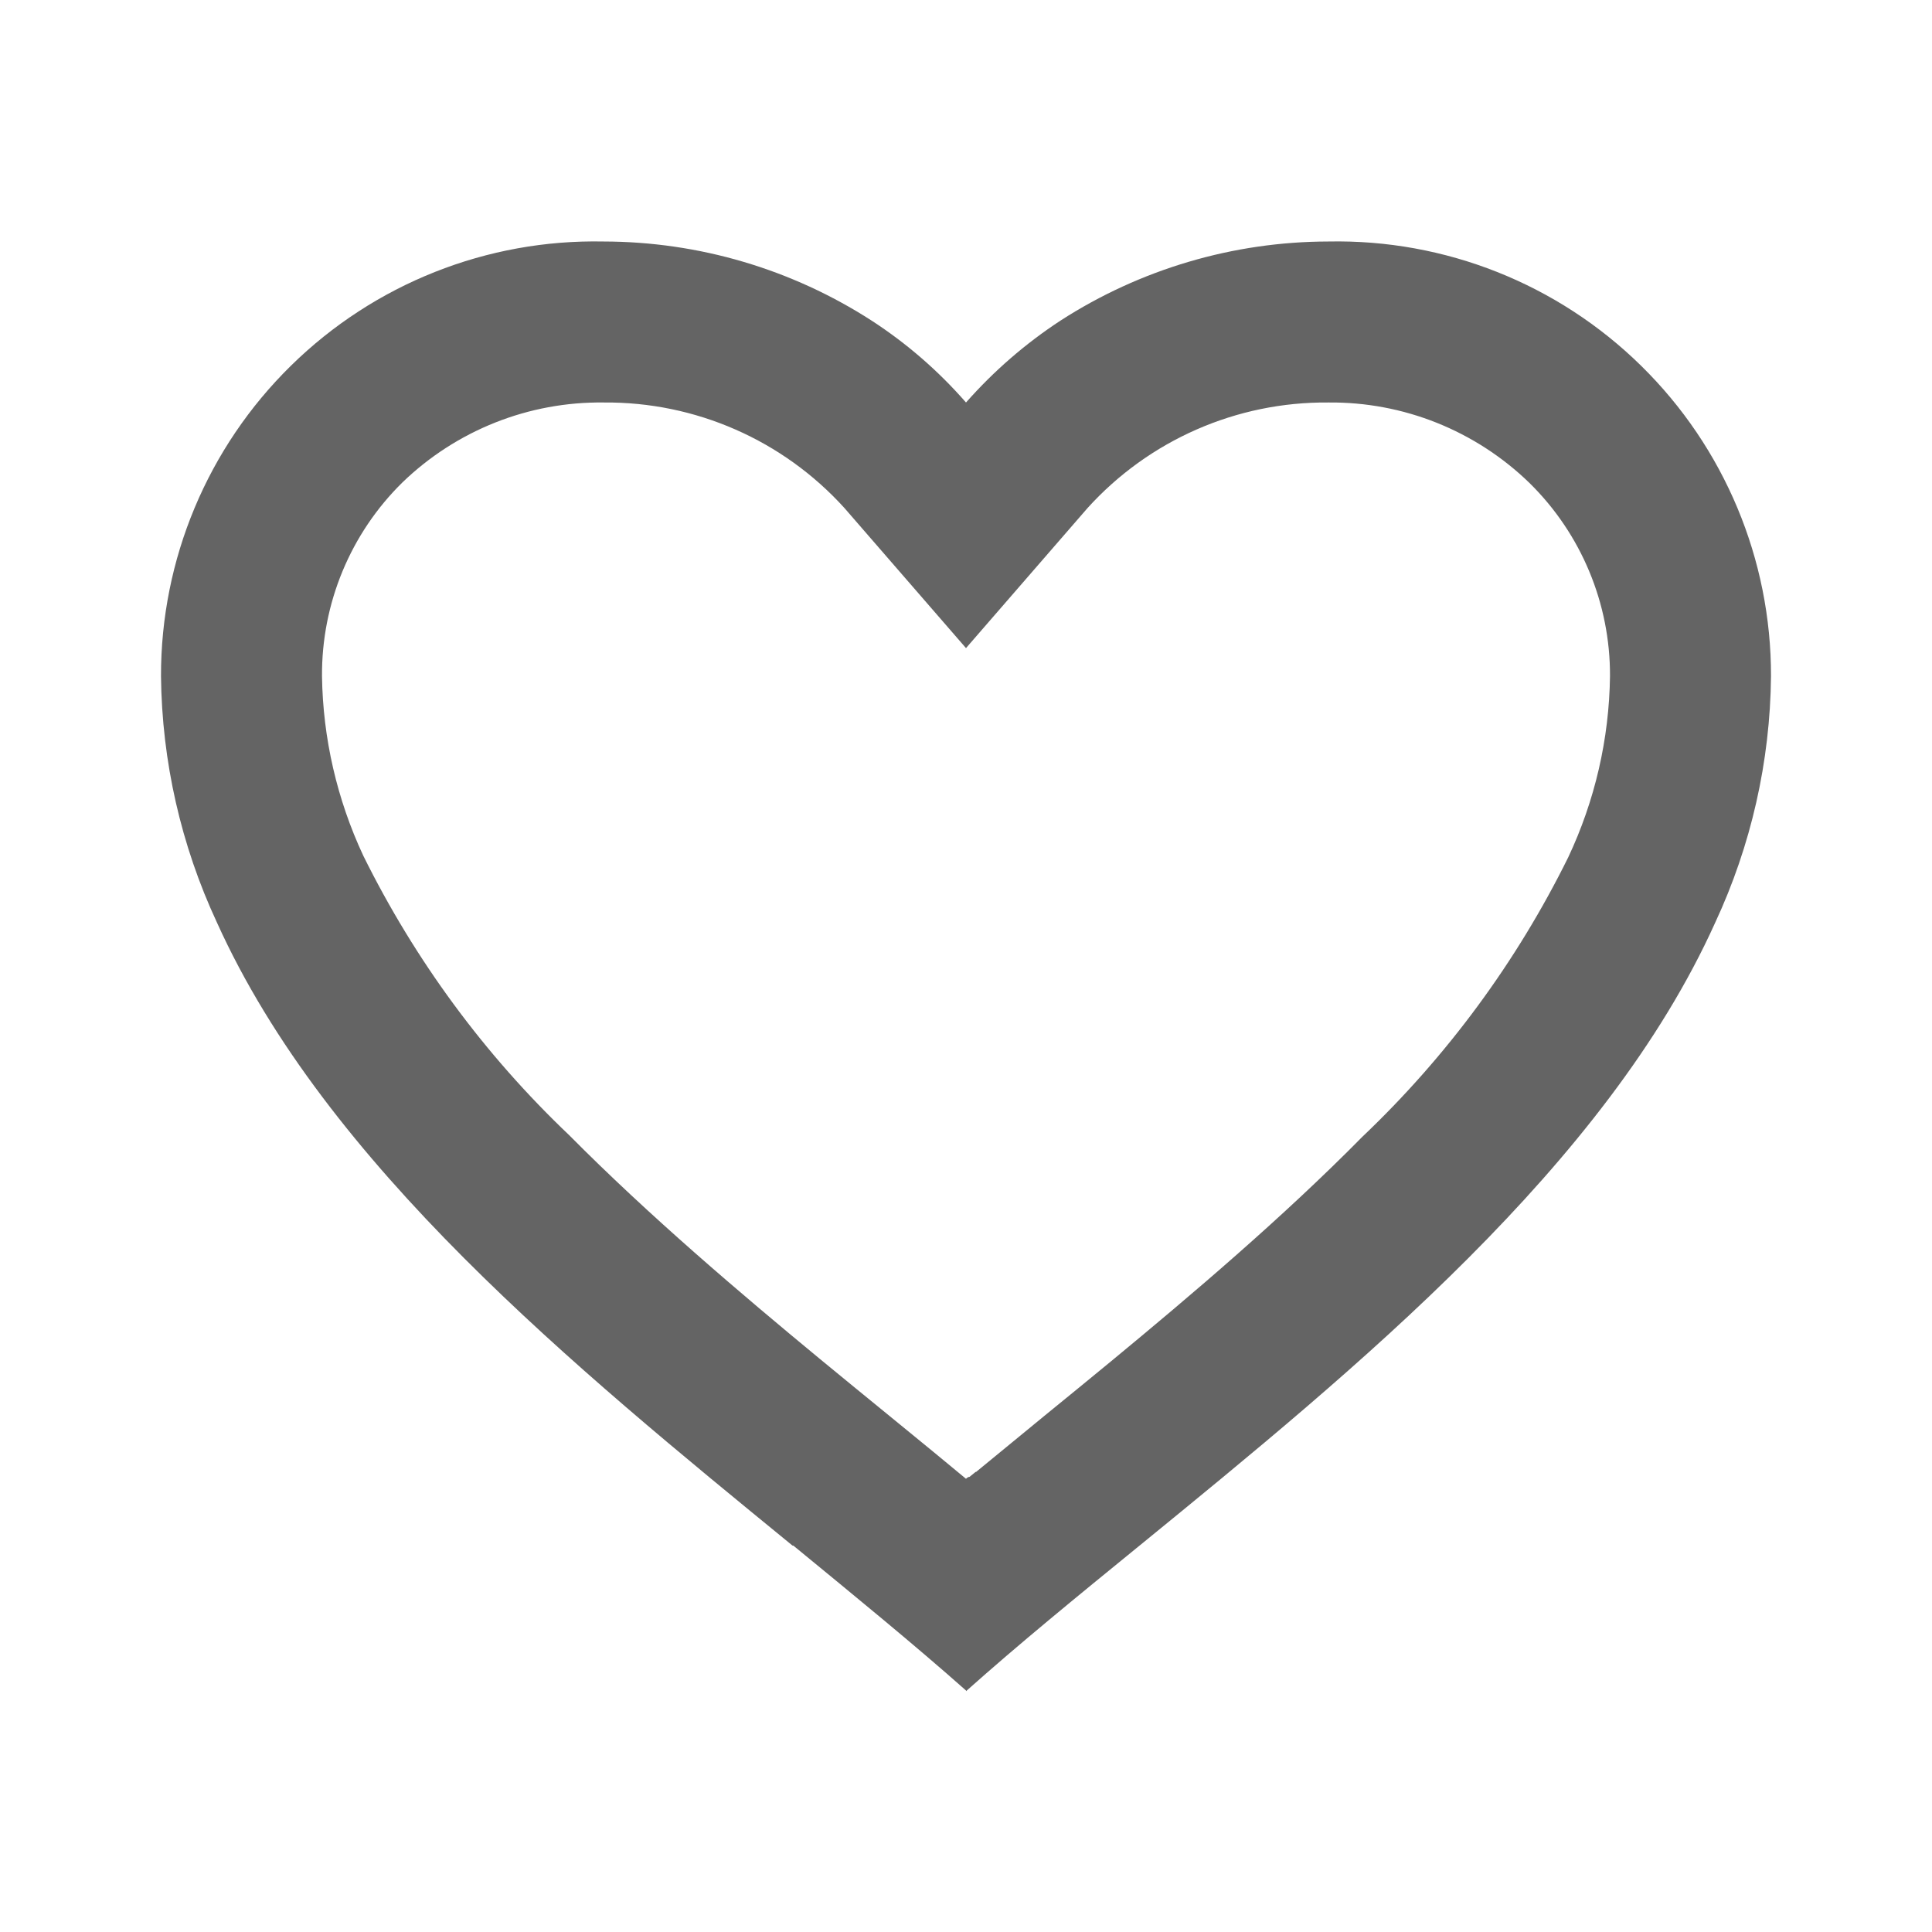
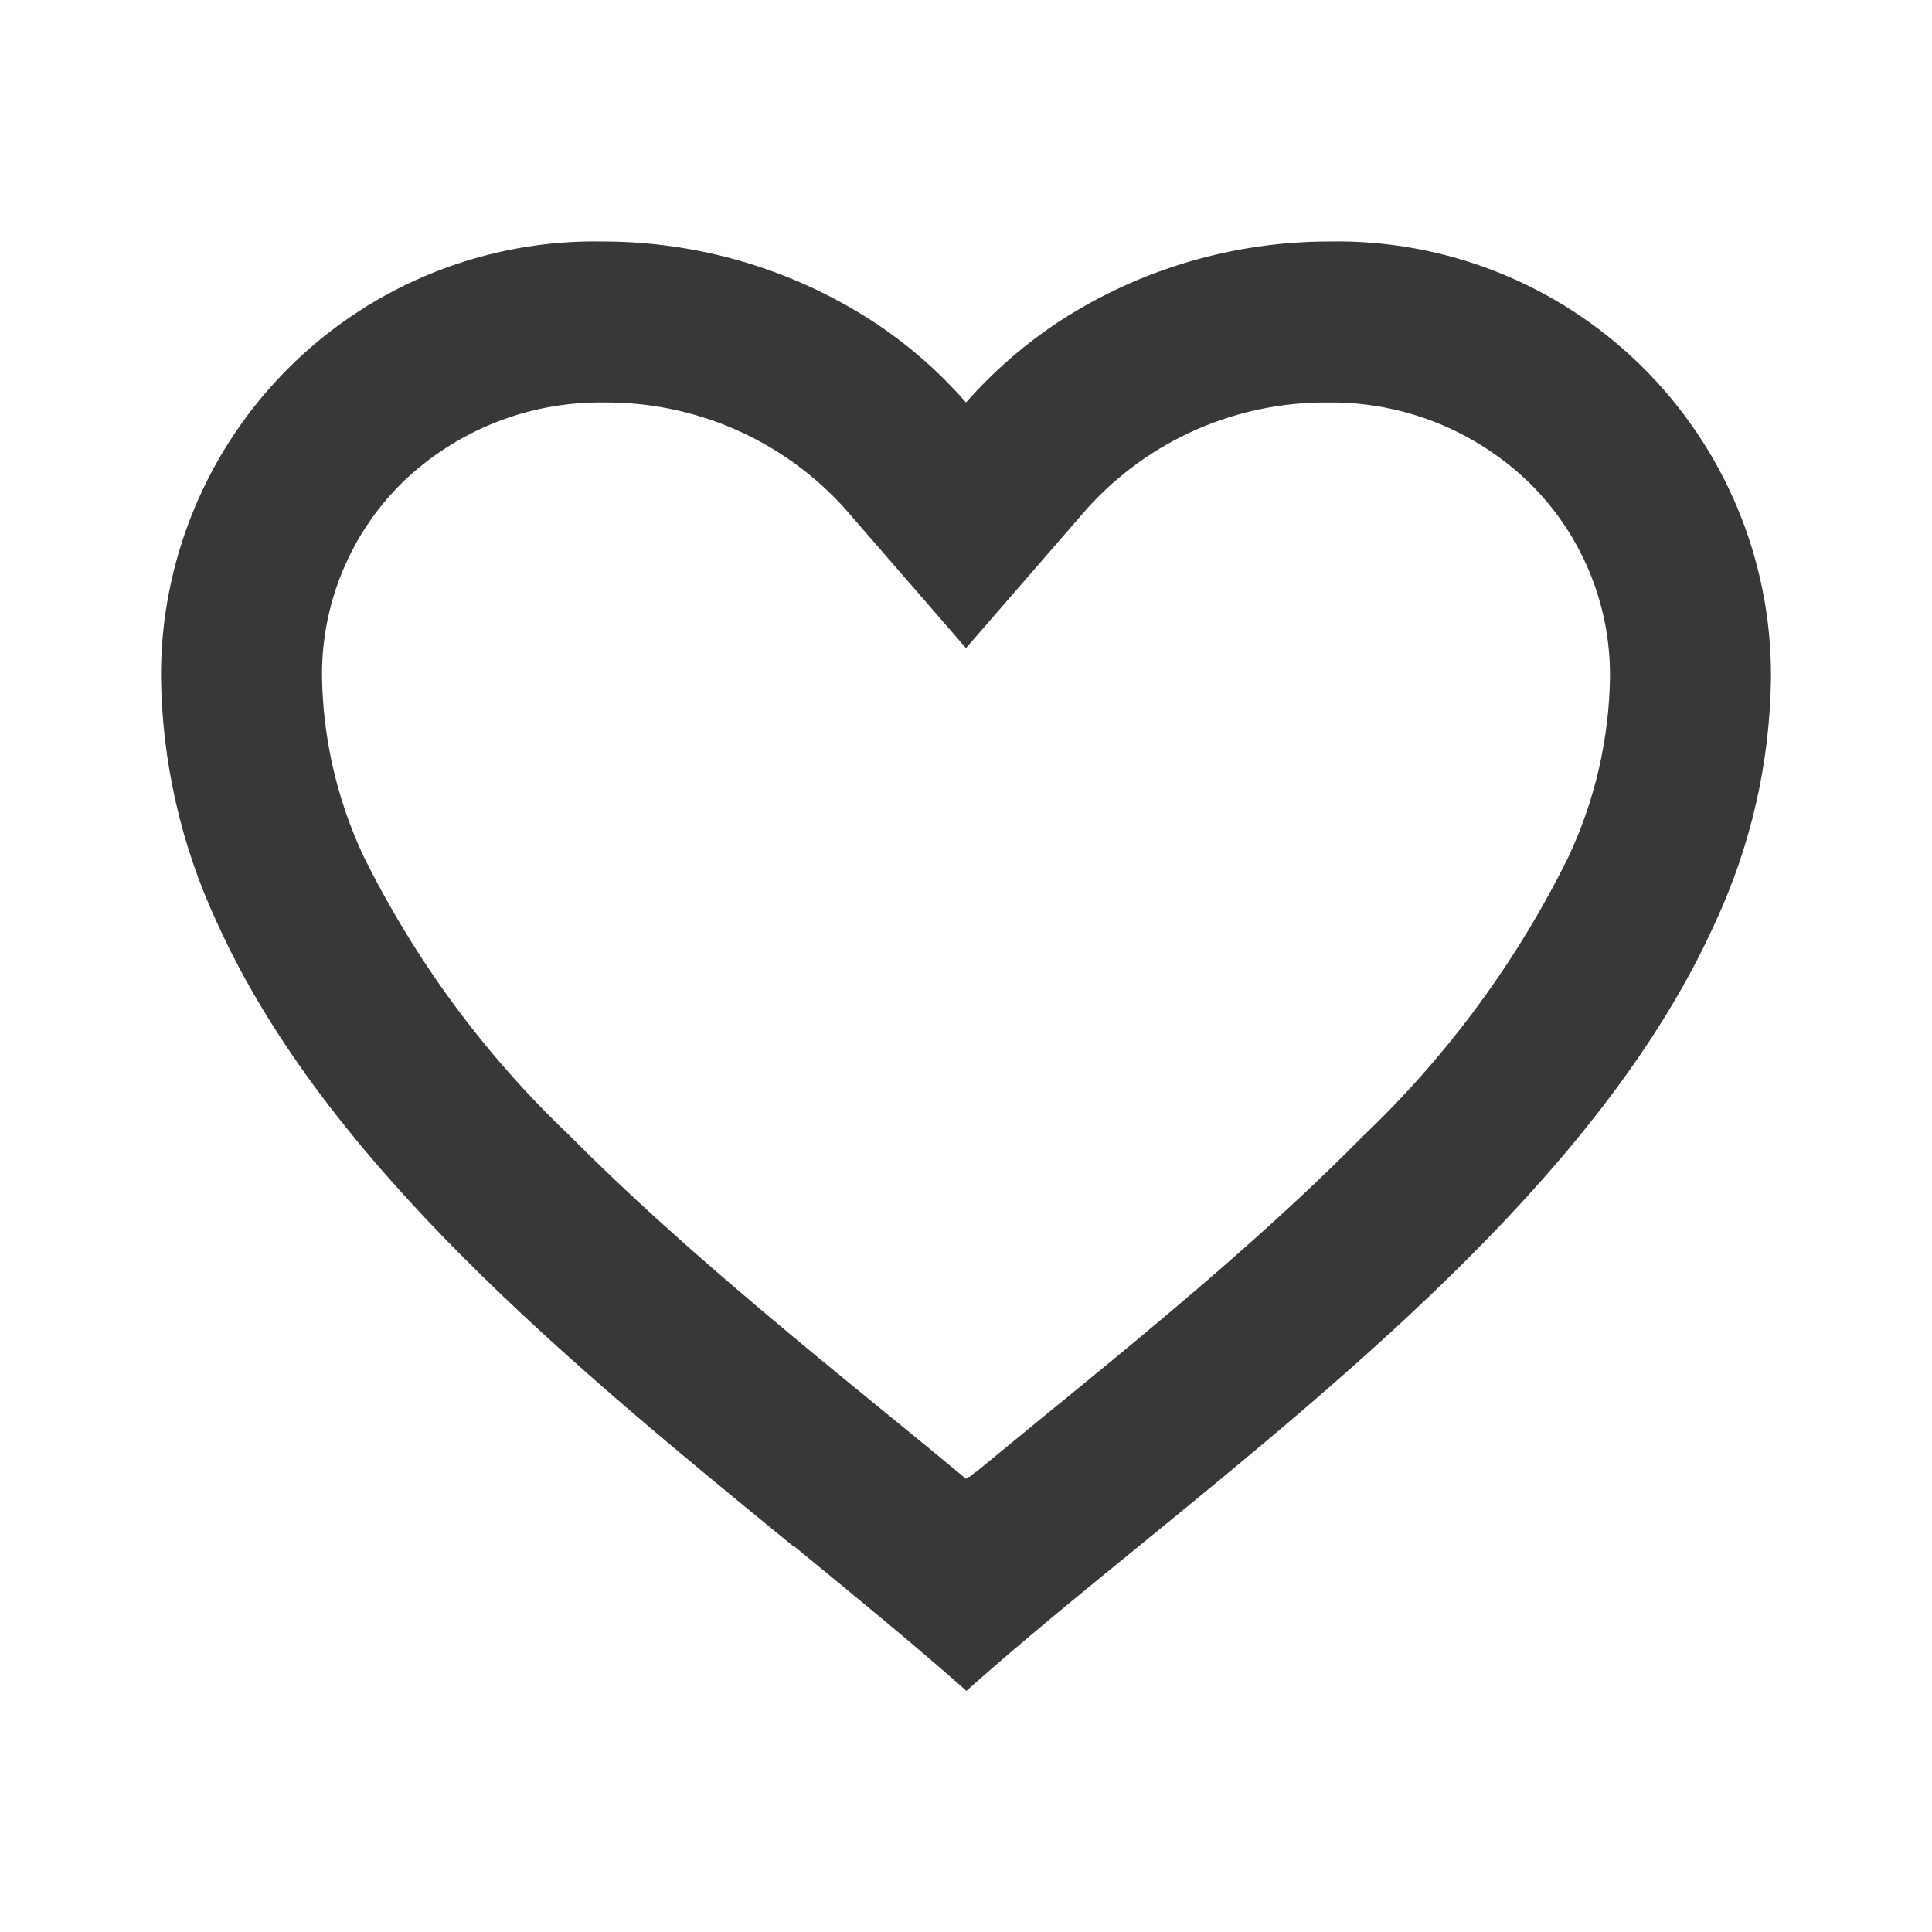
- <svg xmlns="http://www.w3.org/2000/svg" width="24" height="24" viewBox="0 0 24 24" fill="none">
+ <svg xmlns="http://www.w3.org/2000/svg" width="24" height="24" viewBox="0 0 24 24" fill="current">
  <g opacity="0.78">
-     <path d="M12 21C11.355 20.428 10.626 19.833 9.855 19.2H9.845C7.13 16.98 4.053 14.468 2.694 11.458C2.248 10.5 2.011 9.457 2 8.4C1.997 6.949 2.579 5.559 3.614 4.543C4.649 3.526 6.05 2.97 7.5 3C8.681 3.002 9.836 3.343 10.828 3.983C11.264 4.266 11.658 4.608 12 5C12.344 4.61 12.738 4.268 13.173 3.983C14.165 3.343 15.32 3.002 16.5 3C17.95 2.97 19.351 3.526 20.386 4.543C21.421 5.559 22.003 6.949 22 8.4C21.99 9.459 21.753 10.503 21.306 11.463C19.947 14.473 16.871 16.984 14.156 19.2L14.146 19.208C13.374 19.837 12.646 20.432 12.001 21.008L12 21ZM7.5 5C6.569 4.988 5.67 5.345 5 5.992C4.354 6.626 3.994 7.495 4 8.4C4.011 9.17 4.186 9.93 4.512 10.628C5.154 11.927 6.019 13.102 7.069 14.1C8.06 15.1 9.2 16.068 10.186 16.882C10.459 17.107 10.737 17.334 11.015 17.561L11.19 17.704C11.457 17.922 11.733 18.148 12 18.37L12.013 18.358L12.019 18.353H12.025L12.034 18.346H12.039H12.044L12.062 18.331L12.103 18.298L12.11 18.292L12.121 18.284H12.127L12.136 18.276L12.8 17.731L12.974 17.588C13.255 17.359 13.533 17.132 13.806 16.907C14.792 16.093 15.933 15.126 16.924 14.121C17.974 13.123 18.84 11.948 19.481 10.65C19.813 9.946 19.99 9.178 20 8.4C20.004 7.498 19.643 6.632 19 6C18.331 5.35 17.433 4.99 16.5 5C15.362 4.99 14.274 5.467 13.51 6.311L12 8.051L10.49 6.311C9.726 5.467 8.638 4.99 7.5 5Z" fill="#393939" />
+     <path d="M12 21C11.355 20.428 10.626 19.833 9.855 19.2H9.845C7.13 16.98 4.053 14.468 2.694 11.458C2.248 10.5 2.011 9.457 2 8.4C1.997 6.949 2.579 5.559 3.614 4.543C4.649 3.526 6.05 2.97 7.5 3C8.681 3.002 9.836 3.343 10.828 3.983C11.264 4.266 11.658 4.608 12 5C12.344 4.61 12.738 4.268 13.173 3.983C14.165 3.343 15.32 3.002 16.5 3C17.95 2.97 19.351 3.526 20.386 4.543C21.421 5.559 22.003 6.949 22 8.4C21.99 9.459 21.753 10.503 21.306 11.463C19.947 14.473 16.871 16.984 14.156 19.2L14.146 19.208C13.374 19.837 12.646 20.432 12.001 21.008L12 21ZM7.5 5C6.569 4.988 5.67 5.345 5 5.992C4.354 6.626 3.994 7.495 4 8.4C4.011 9.17 4.186 9.93 4.512 10.628C5.154 11.927 6.019 13.102 7.069 14.1C8.06 15.1 9.2 16.068 10.186 16.882C10.459 17.107 10.737 17.334 11.015 17.561L11.19 17.704C11.457 17.922 11.733 18.148 12 18.37L12.013 18.358L12.019 18.353H12.025L12.034 18.346H12.039H12.044L12.062 18.331L12.103 18.298L12.11 18.292L12.121 18.284H12.127L12.136 18.276L12.8 17.731L12.974 17.588C13.255 17.359 13.533 17.132 13.806 16.907C14.792 16.093 15.933 15.126 16.924 14.121C17.974 13.123 18.84 11.948 19.481 10.65C19.813 9.946 19.99 9.178 20 8.4C20.004 7.498 19.643 6.632 19 6C18.331 5.35 17.433 4.99 16.5 5C15.362 4.99 14.274 5.467 13.51 6.311L12 8.051L10.49 6.311C9.726 5.467 8.638 4.99 7.5 5Z" fill="current" />
  </g>
</svg>
